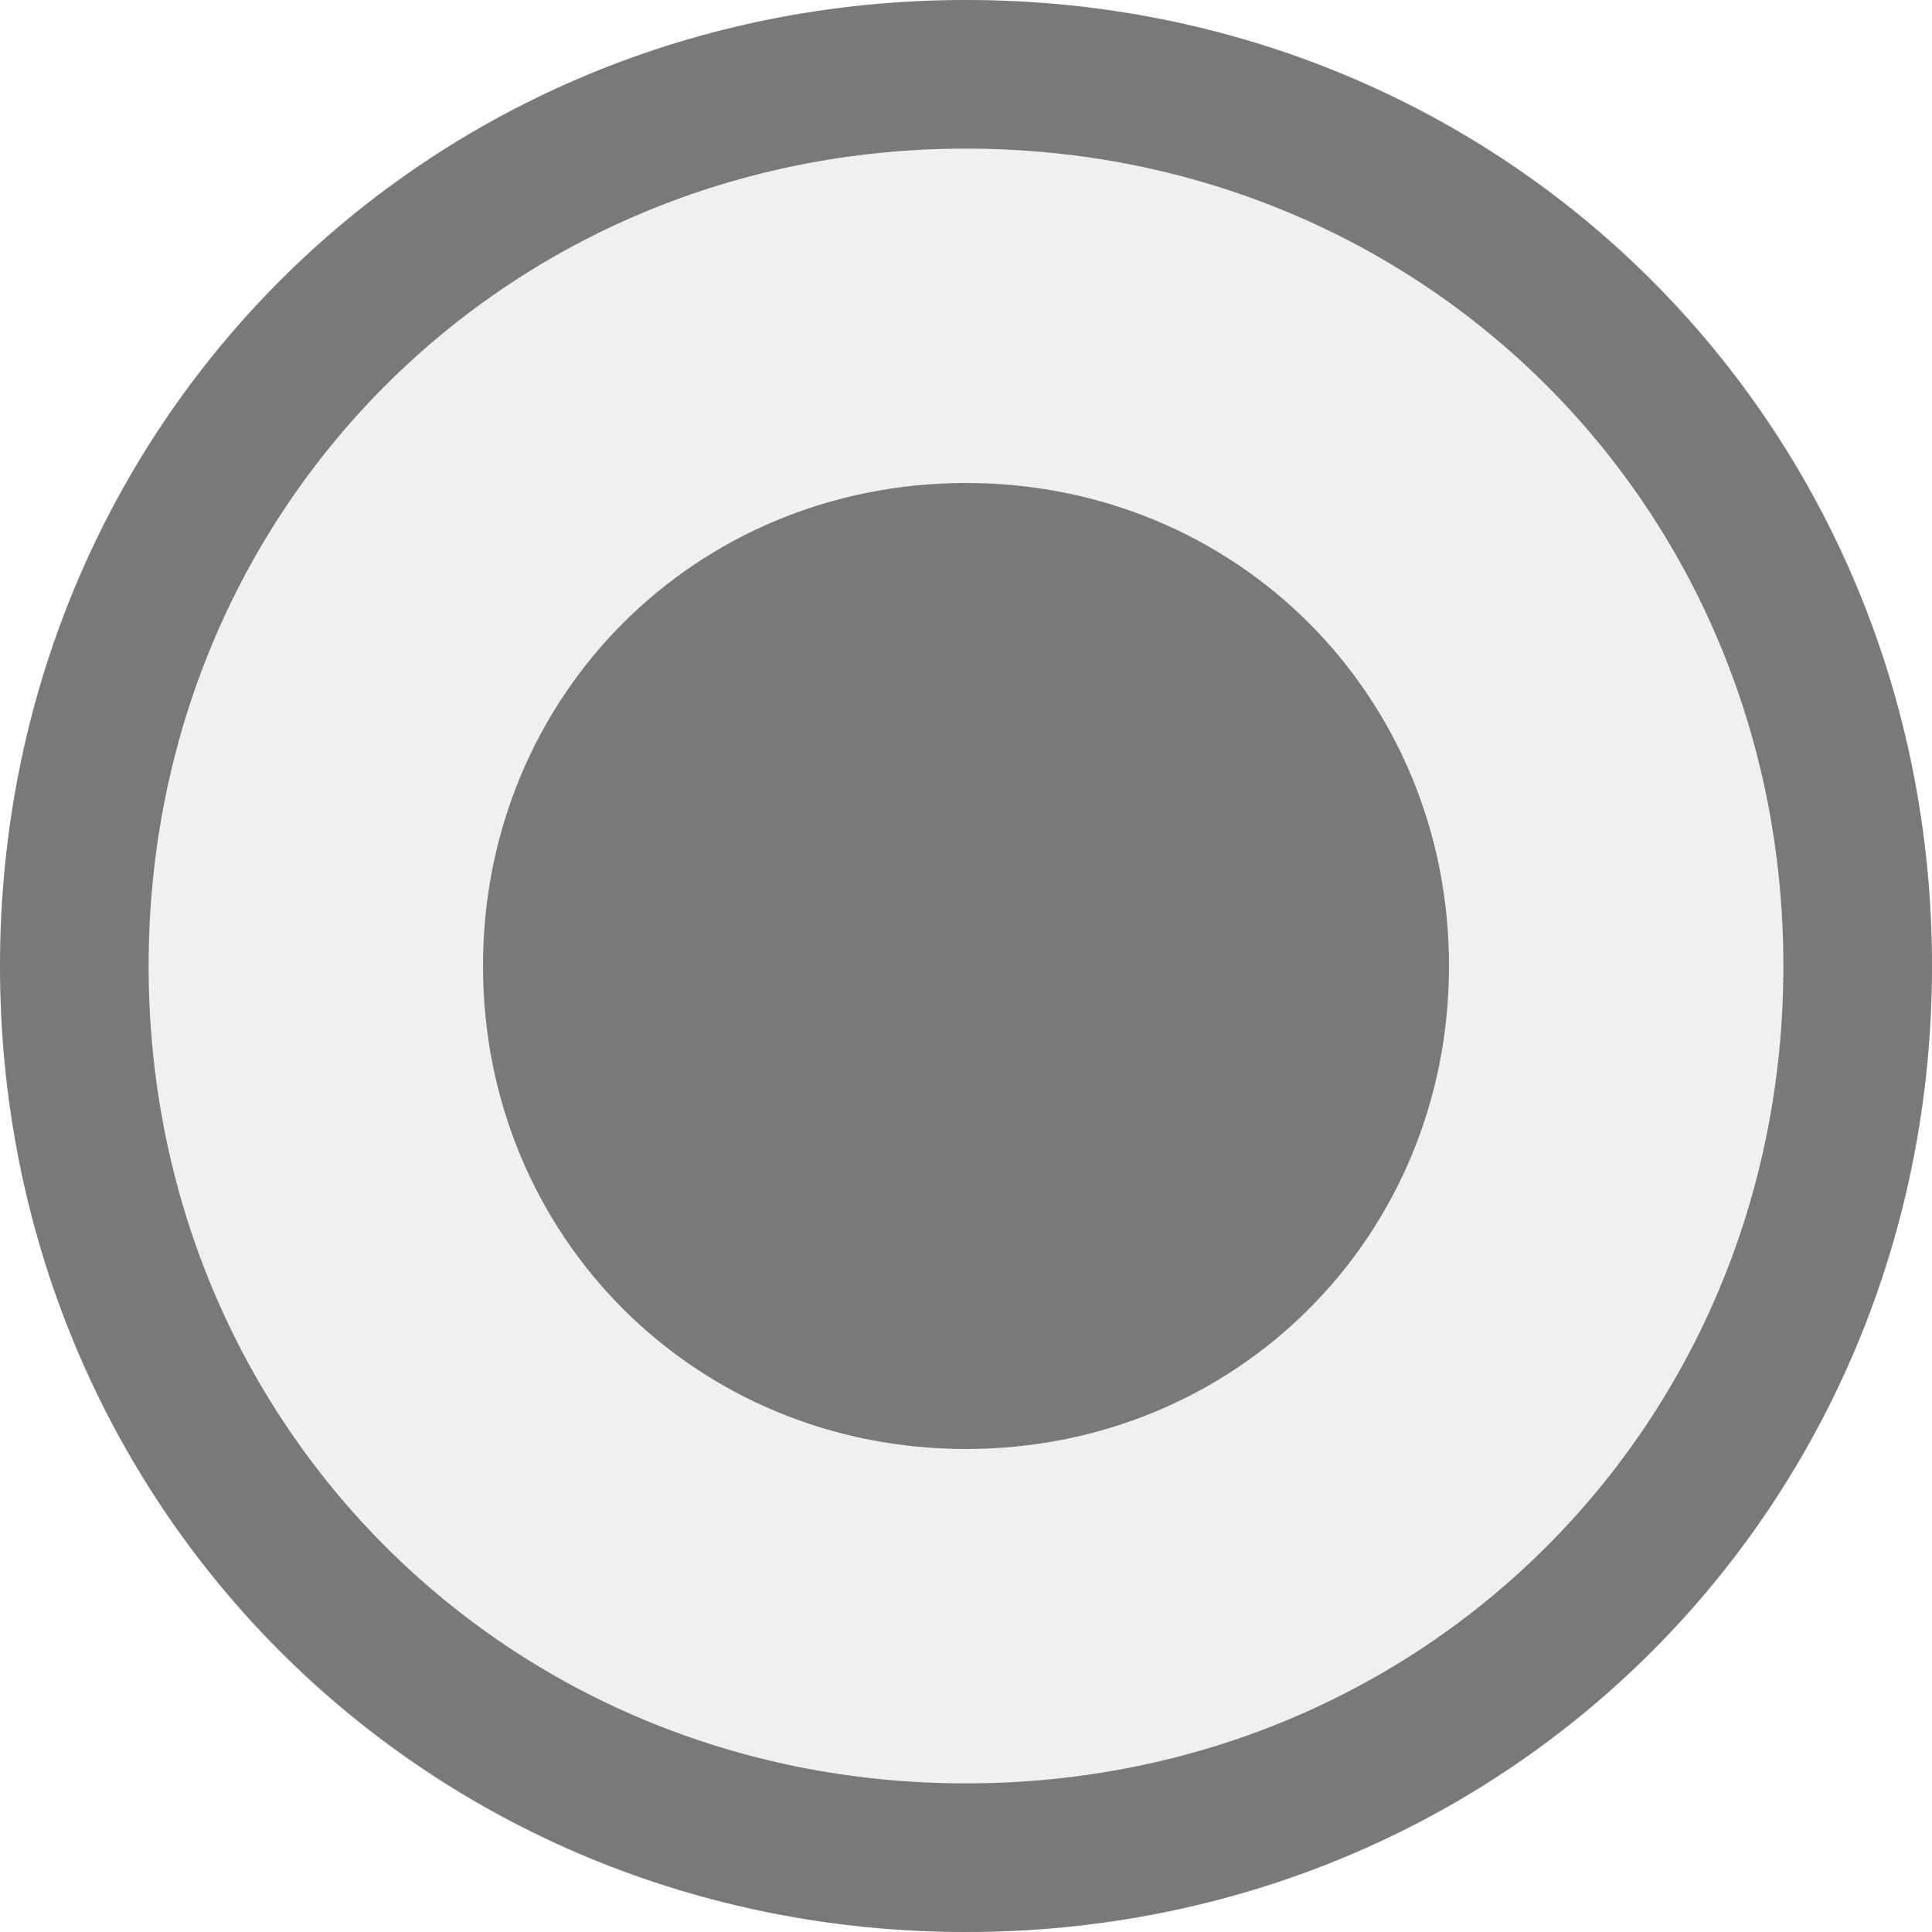
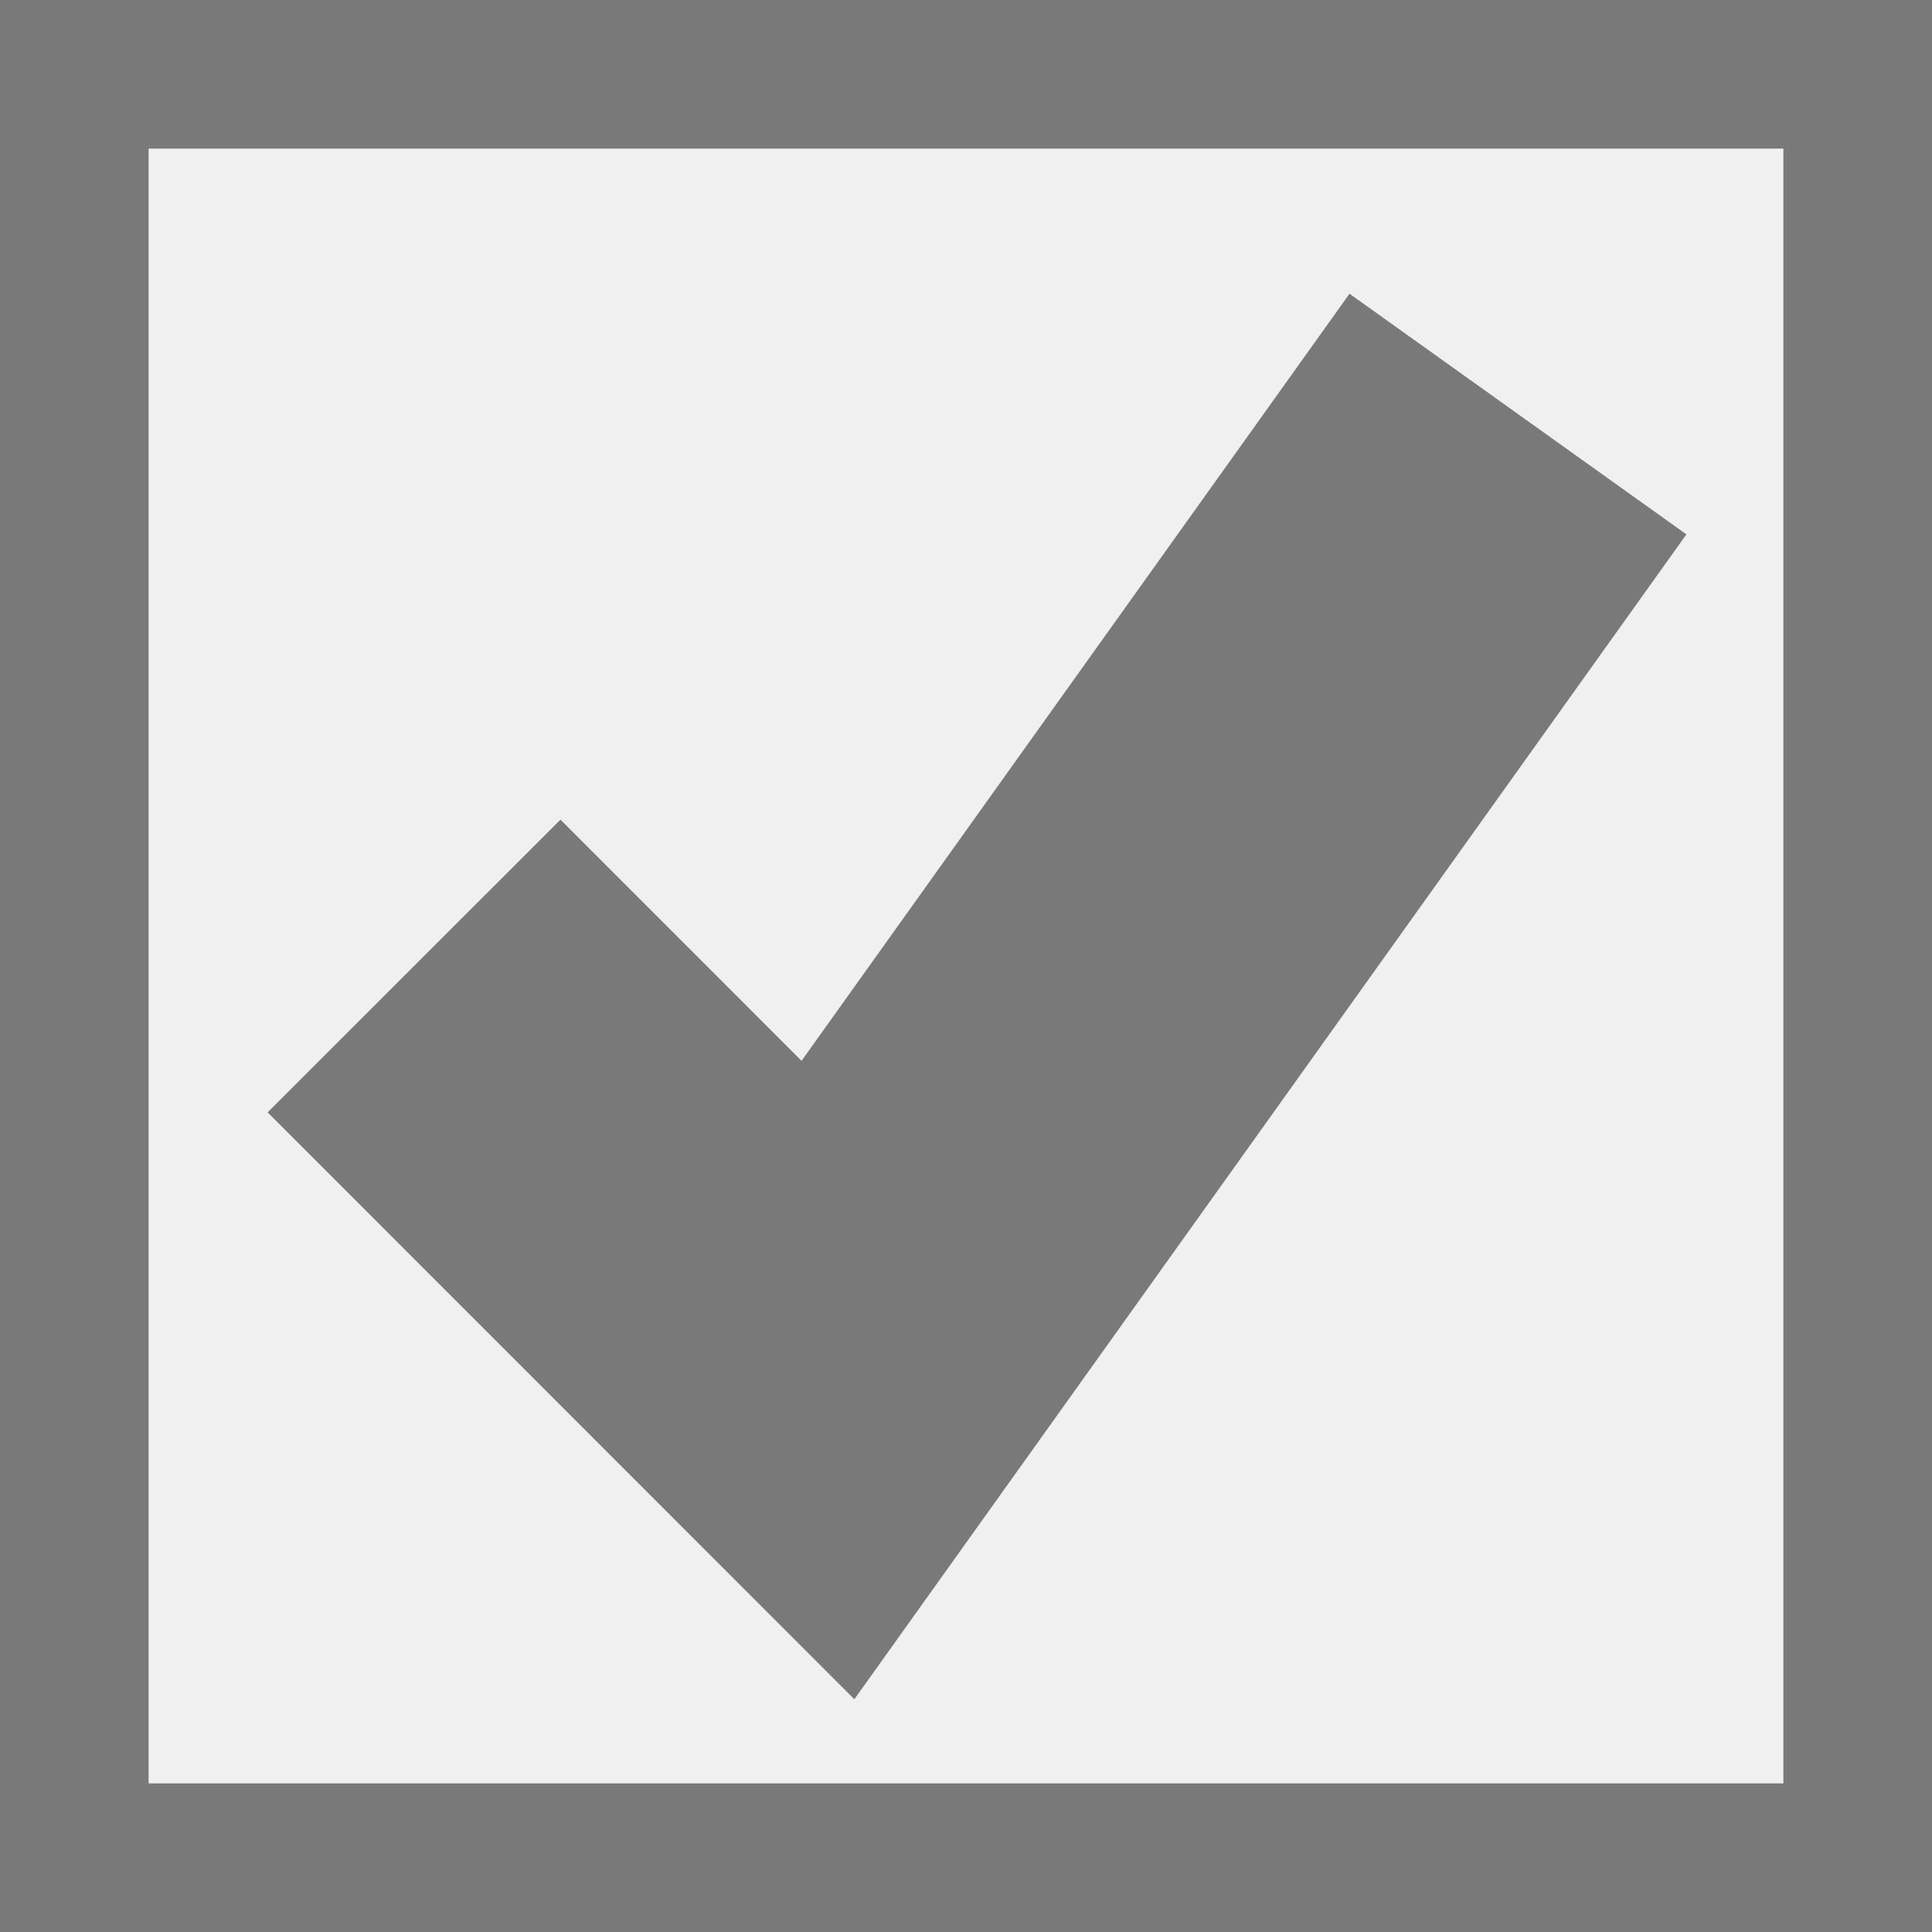
<svg xmlns="http://www.w3.org/2000/svg" version="1.1" width="13px" height="13px">
  <defs>
    <pattern id="BGPattern" patternUnits="userSpaceOnUse" alignment="0 0" imageRepeat="None" />
  </defs>
-   <g transform="matrix(1 0 0 1 -3098 -195 )">
-     <path d="M 6.5 0  C 10.14 0  13 2.86  13 6.5  C 13 10.14  10.14 13  6.5 13  C 2.86 13  0 10.14  0 6.5  C 0 2.86  2.86 0  6.5 0  Z " fill-rule="nonzero" fill="rgba(240, 240, 240, 1)" stroke="none" transform="matrix(1 0 0 1 3098 195 )" class="fill" />
-     <path d="M 6.5 0.5  C 9.86 0.5  12.5 3.14  12.5 6.5  C 12.5 9.86  9.86 12.5  6.5 12.5  C 3.14 12.5  0.5 9.86  0.5 6.5  C 0.5 3.14  3.14 0.5  6.5 0.5  Z " stroke-width="1" stroke-dasharray="0" stroke="rgba(121, 121, 121, 1)" fill="none" transform="matrix(1 0 0 1 3098 195 )" class="stroke" stroke-dashoffset="0.5" />
-     <path d="M 6.5 9.75  C 4.68 9.75  3.25 8.32  3.25 6.5  C 3.25 4.68  4.68 3.25  6.5 3.25  C 8.32 3.25  9.75 4.68  9.75 6.5  C 9.75 8.32  8.32 9.75  6.5 9.75  " fill-rule="nonzero" fill="rgba(121, 121, 121, 1)" stroke="none" transform="matrix(1 0 0 1 3098 195 )" class="stroke btn_check" />
+   <g transform="matrix(1 0 0 1 -2150 -213 )">
+     <path d="M 0 0  L 13 0  L 13 13  L 0 13  L 0 0  Z " fill-rule="nonzero" fill="rgba(240, 240, 240, 1)" stroke="none" transform="matrix(1 0 0 1 2150 213 )" class="fill" />
+     <path d="M 0.5 0.5  L 12.5 0.5  L 12.5 12.5  L 0.5 12.5  L 0.5 0.5  Z " stroke-width="1" stroke-dasharray="0" stroke="rgba(121, 121, 121, 1)" fill="none" transform="matrix(1 0 0 1 2150 213 )" class="stroke" stroke-dashoffset="0.5" />
+     <path d="M 2.786 6.5  L 5.571 9.286  L 10.214 2.786  " stroke-width="2.786" stroke-dasharray="0" stroke="rgba(121, 121, 121, 1)" fill="none" transform="matrix(1 0 0 1 2150 213 )" class="stroke btn_check" />
  </g>
</svg>
